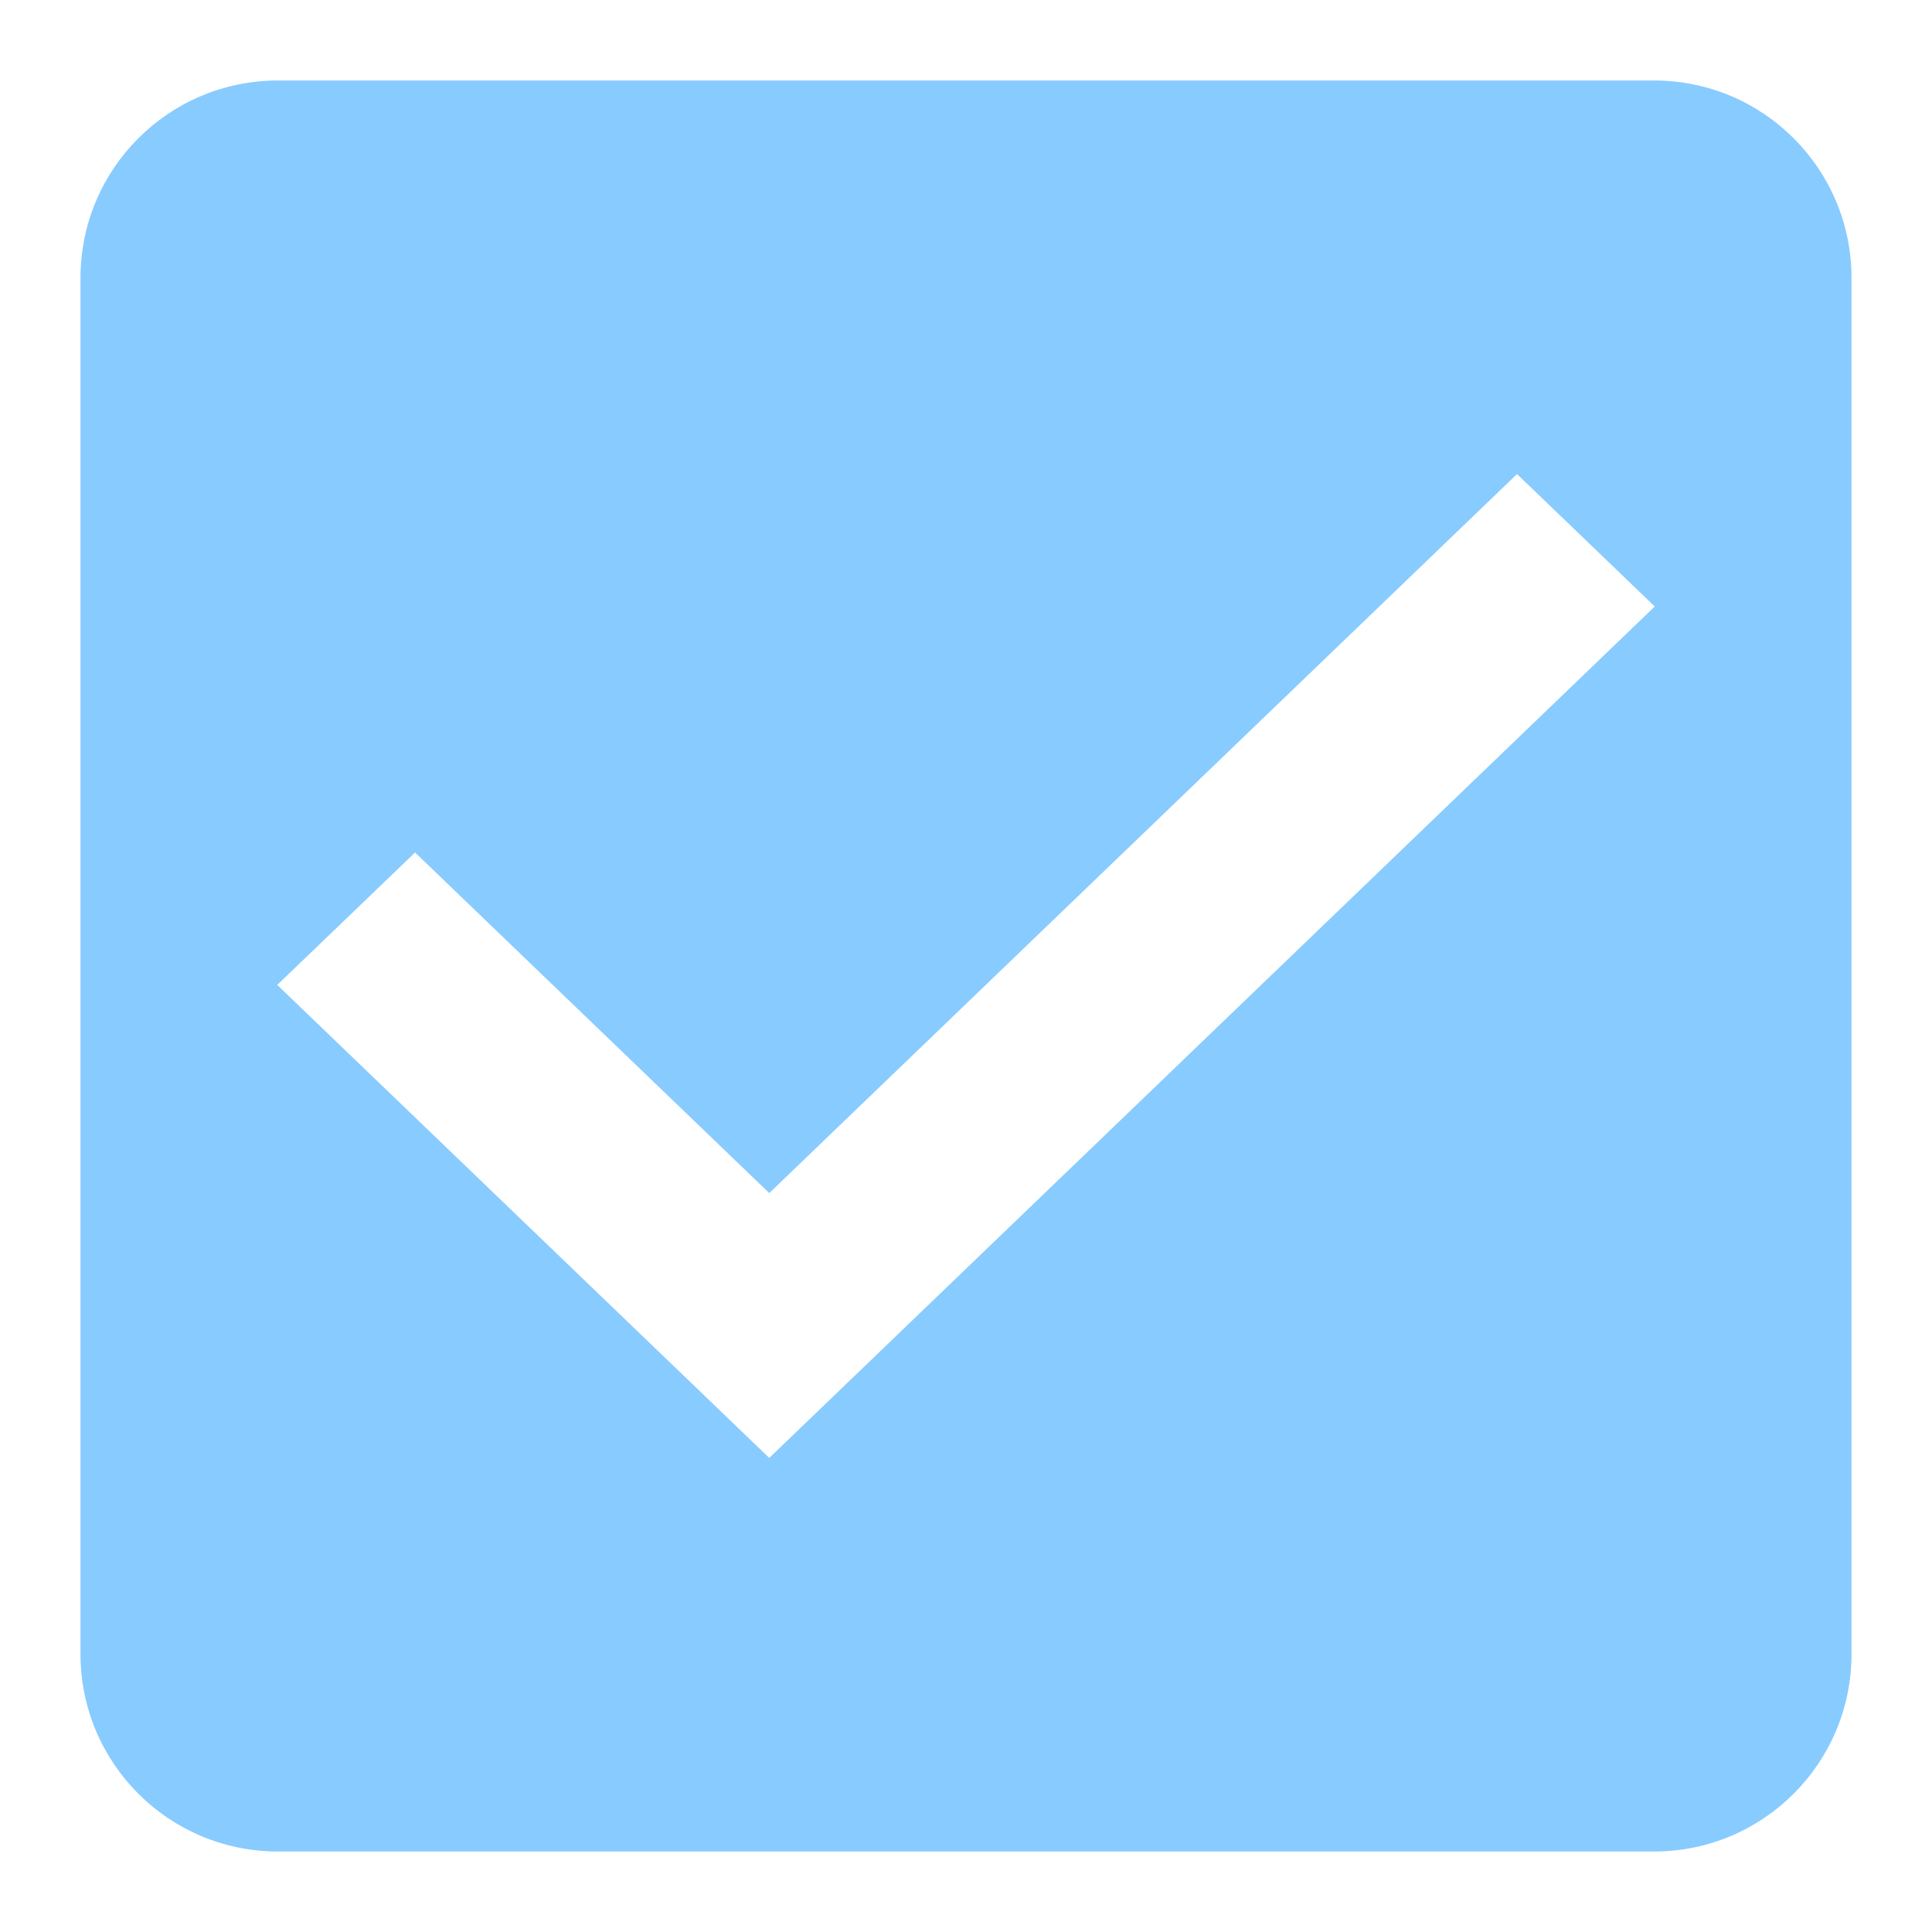
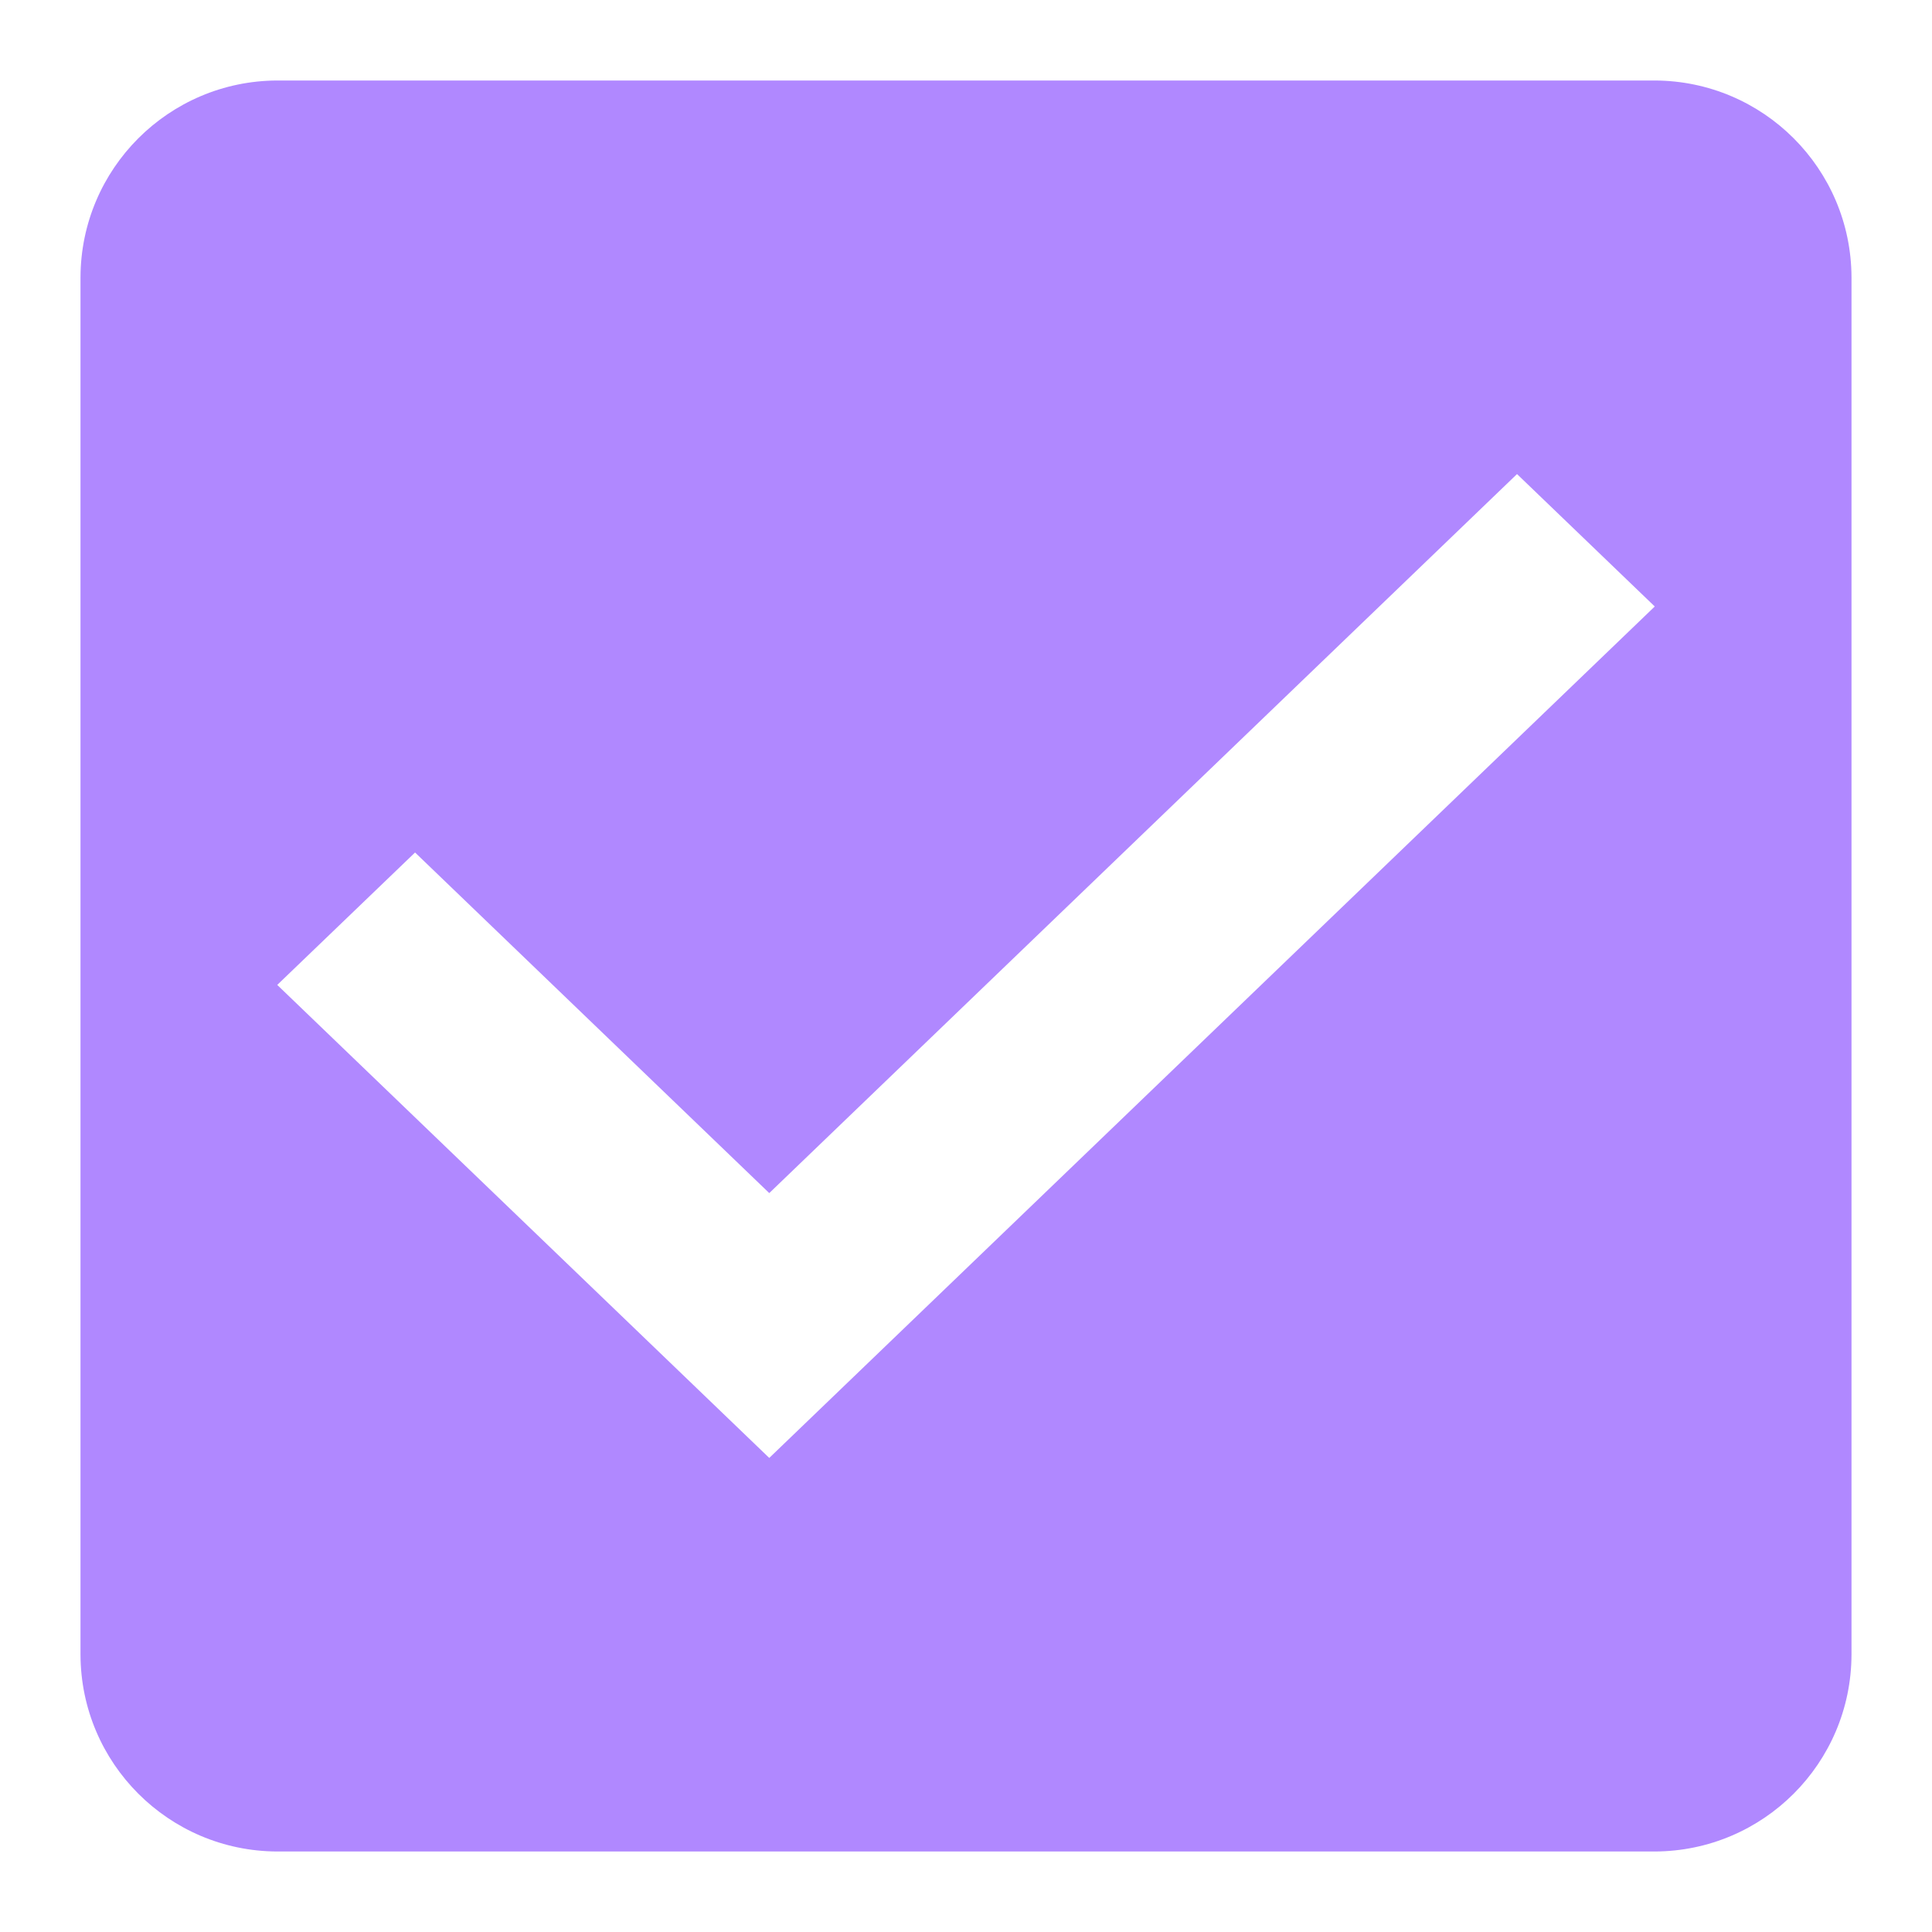
<svg xmlns="http://www.w3.org/2000/svg" width="24" height="24" viewBox="0 0 24 24">
  <defs>
    <style type="text/css">
-             .cls-1{fill:#88cbff;fill-rule:evenodd}.cls-2{fill:none}
+             .cls-1{fill:#B088FF;fill-rule:evenodd}.cls-2{fill:none}
        </style>
  </defs>
  <g id="check_active" transform="translate(-290 -244)">
    <g id="Group_8199" data-name="Group 8199" transform="translate(291 245)">
      <path id="check_on_light" d="M22.556 3H5.444A2.452 2.452 0 0 0 3 5.444v17.112A2.452 2.452 0 0 0 5.444 25h17.112A2.452 2.452 0 0 0 25 22.556V5.444A2.452 2.452 0 0 0 22.556 3zm-11 17.111l-6.112-5.876 1.712-1.645 4.4 4.231 9.289-8.932 1.711 1.645-11 10.577z" class="cls-1" transform="translate(-3 -3)" />
    </g>
    <path id="Rectangle_4538" d="M0 0h24v24H0z" class="cls-2" data-name="Rectangle 4538" transform="translate(290 244)" />
  </g>
</svg>
